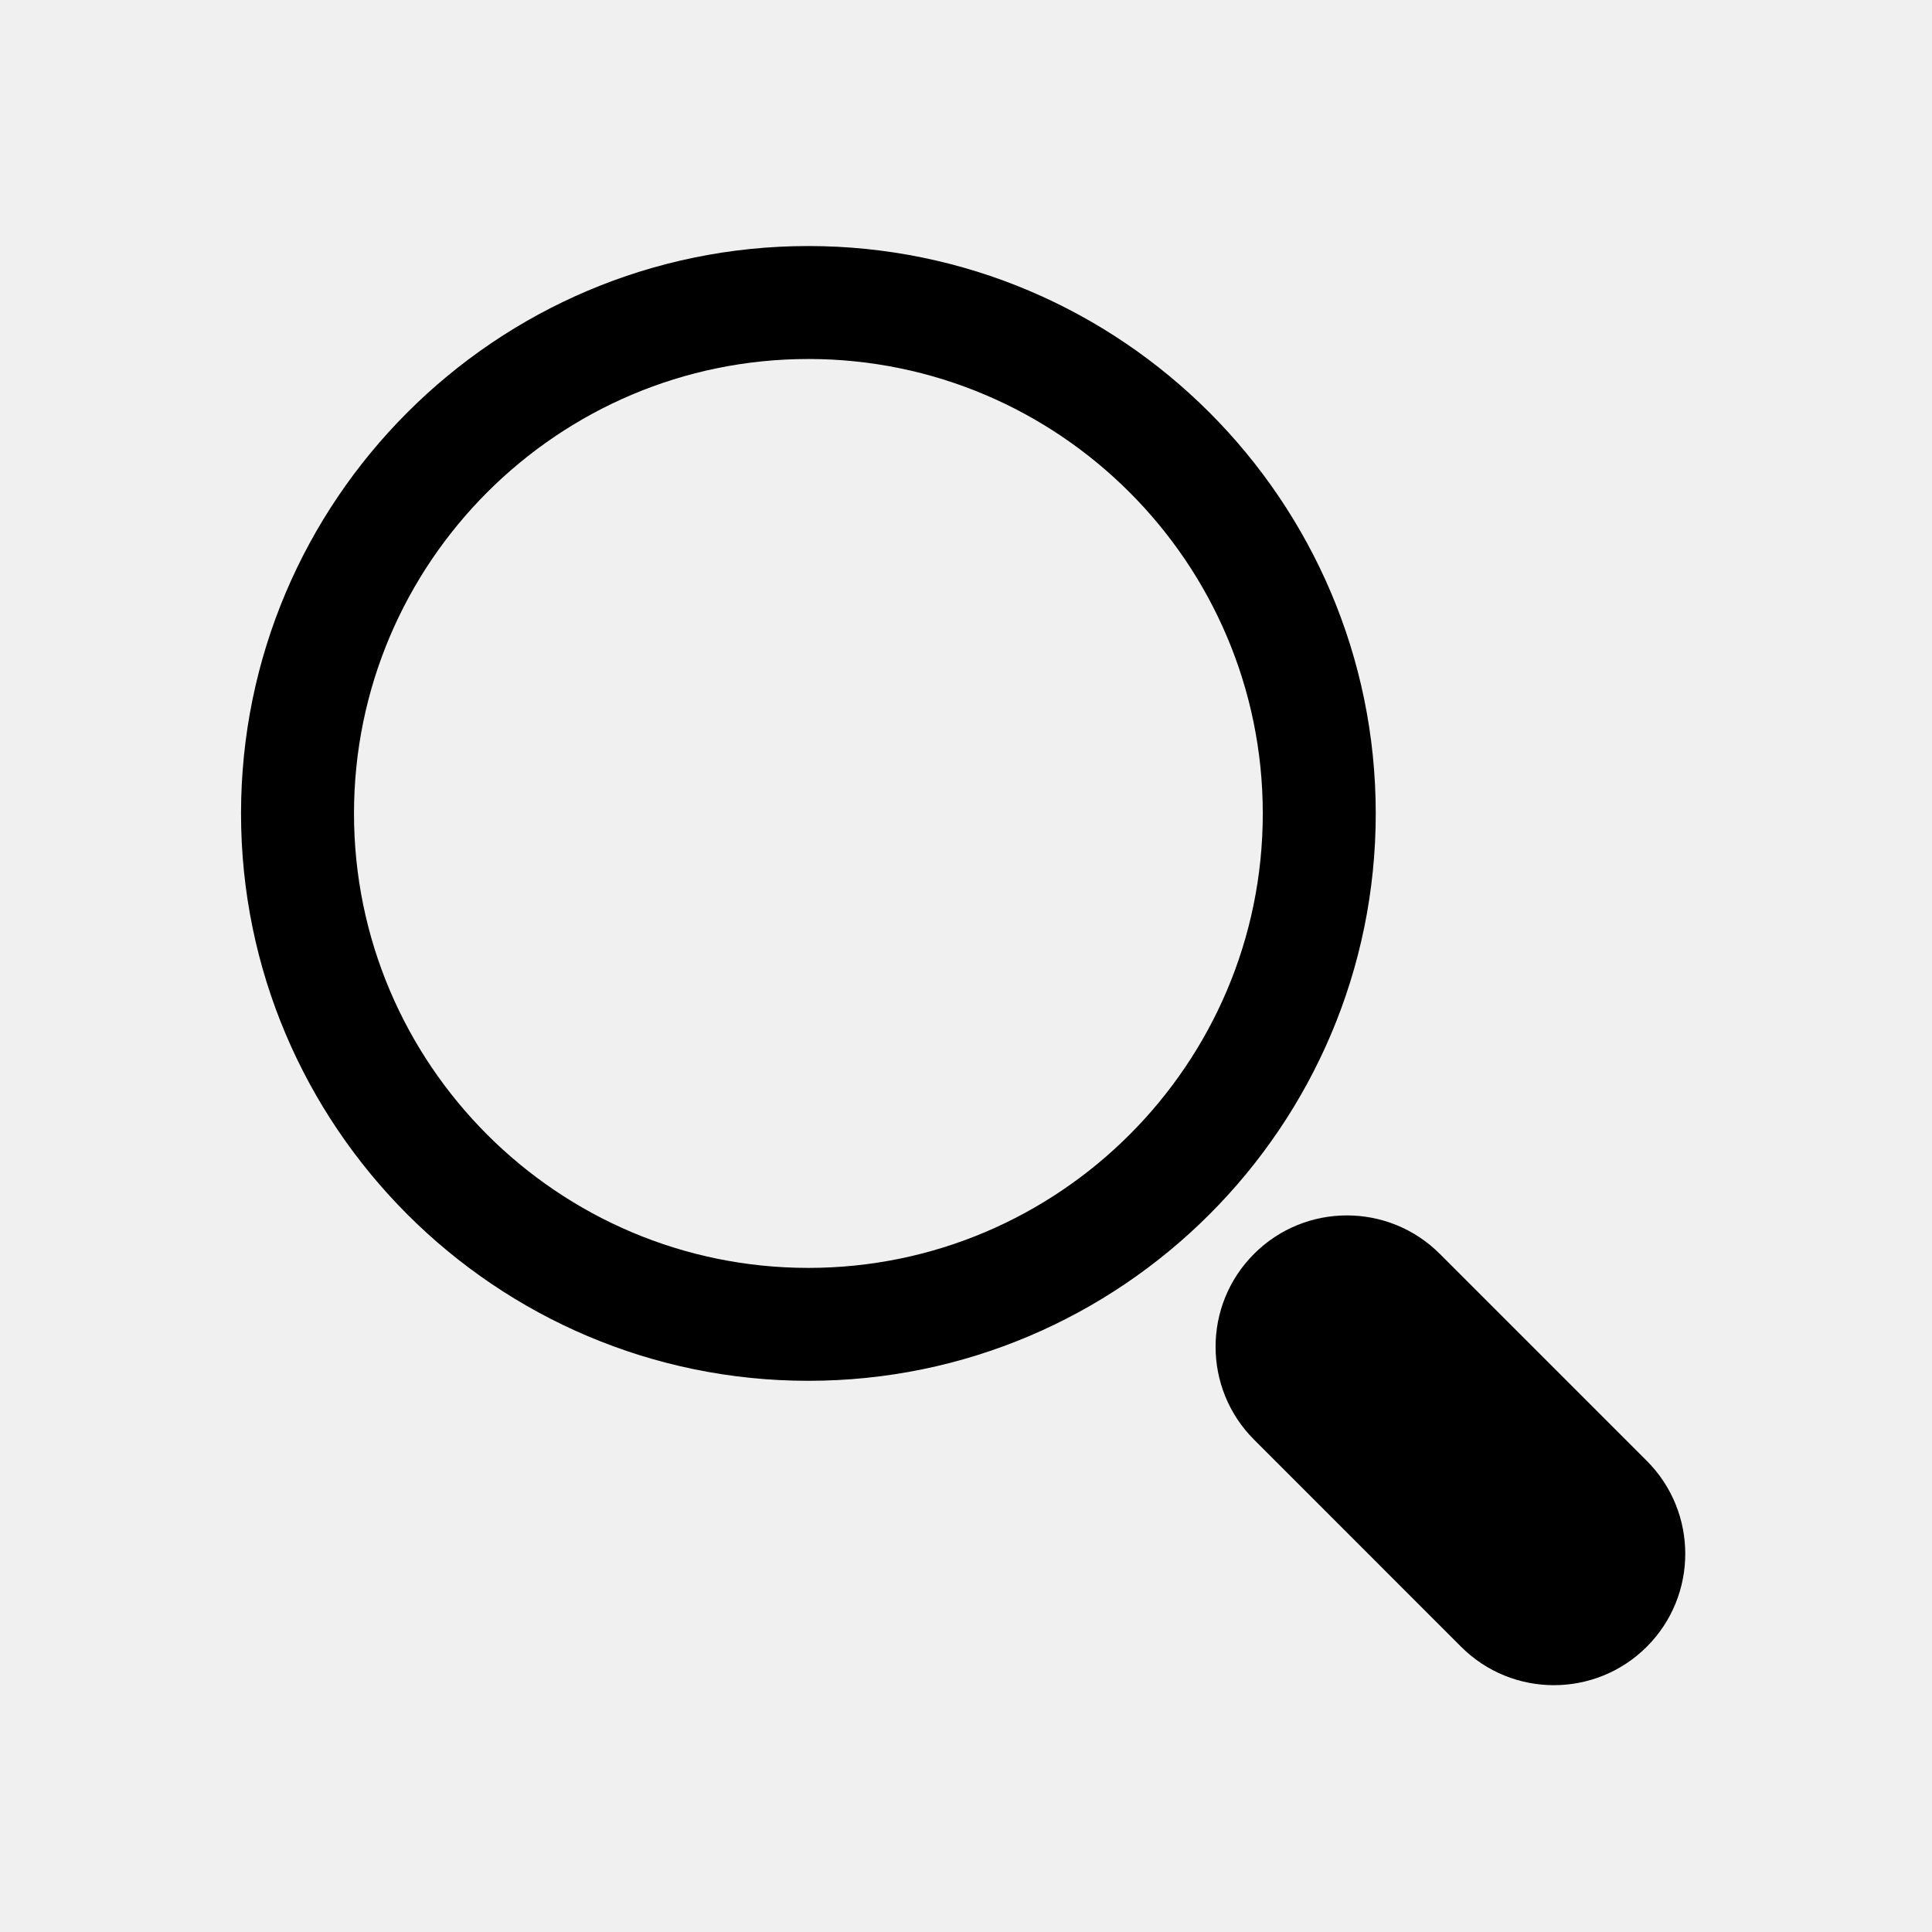
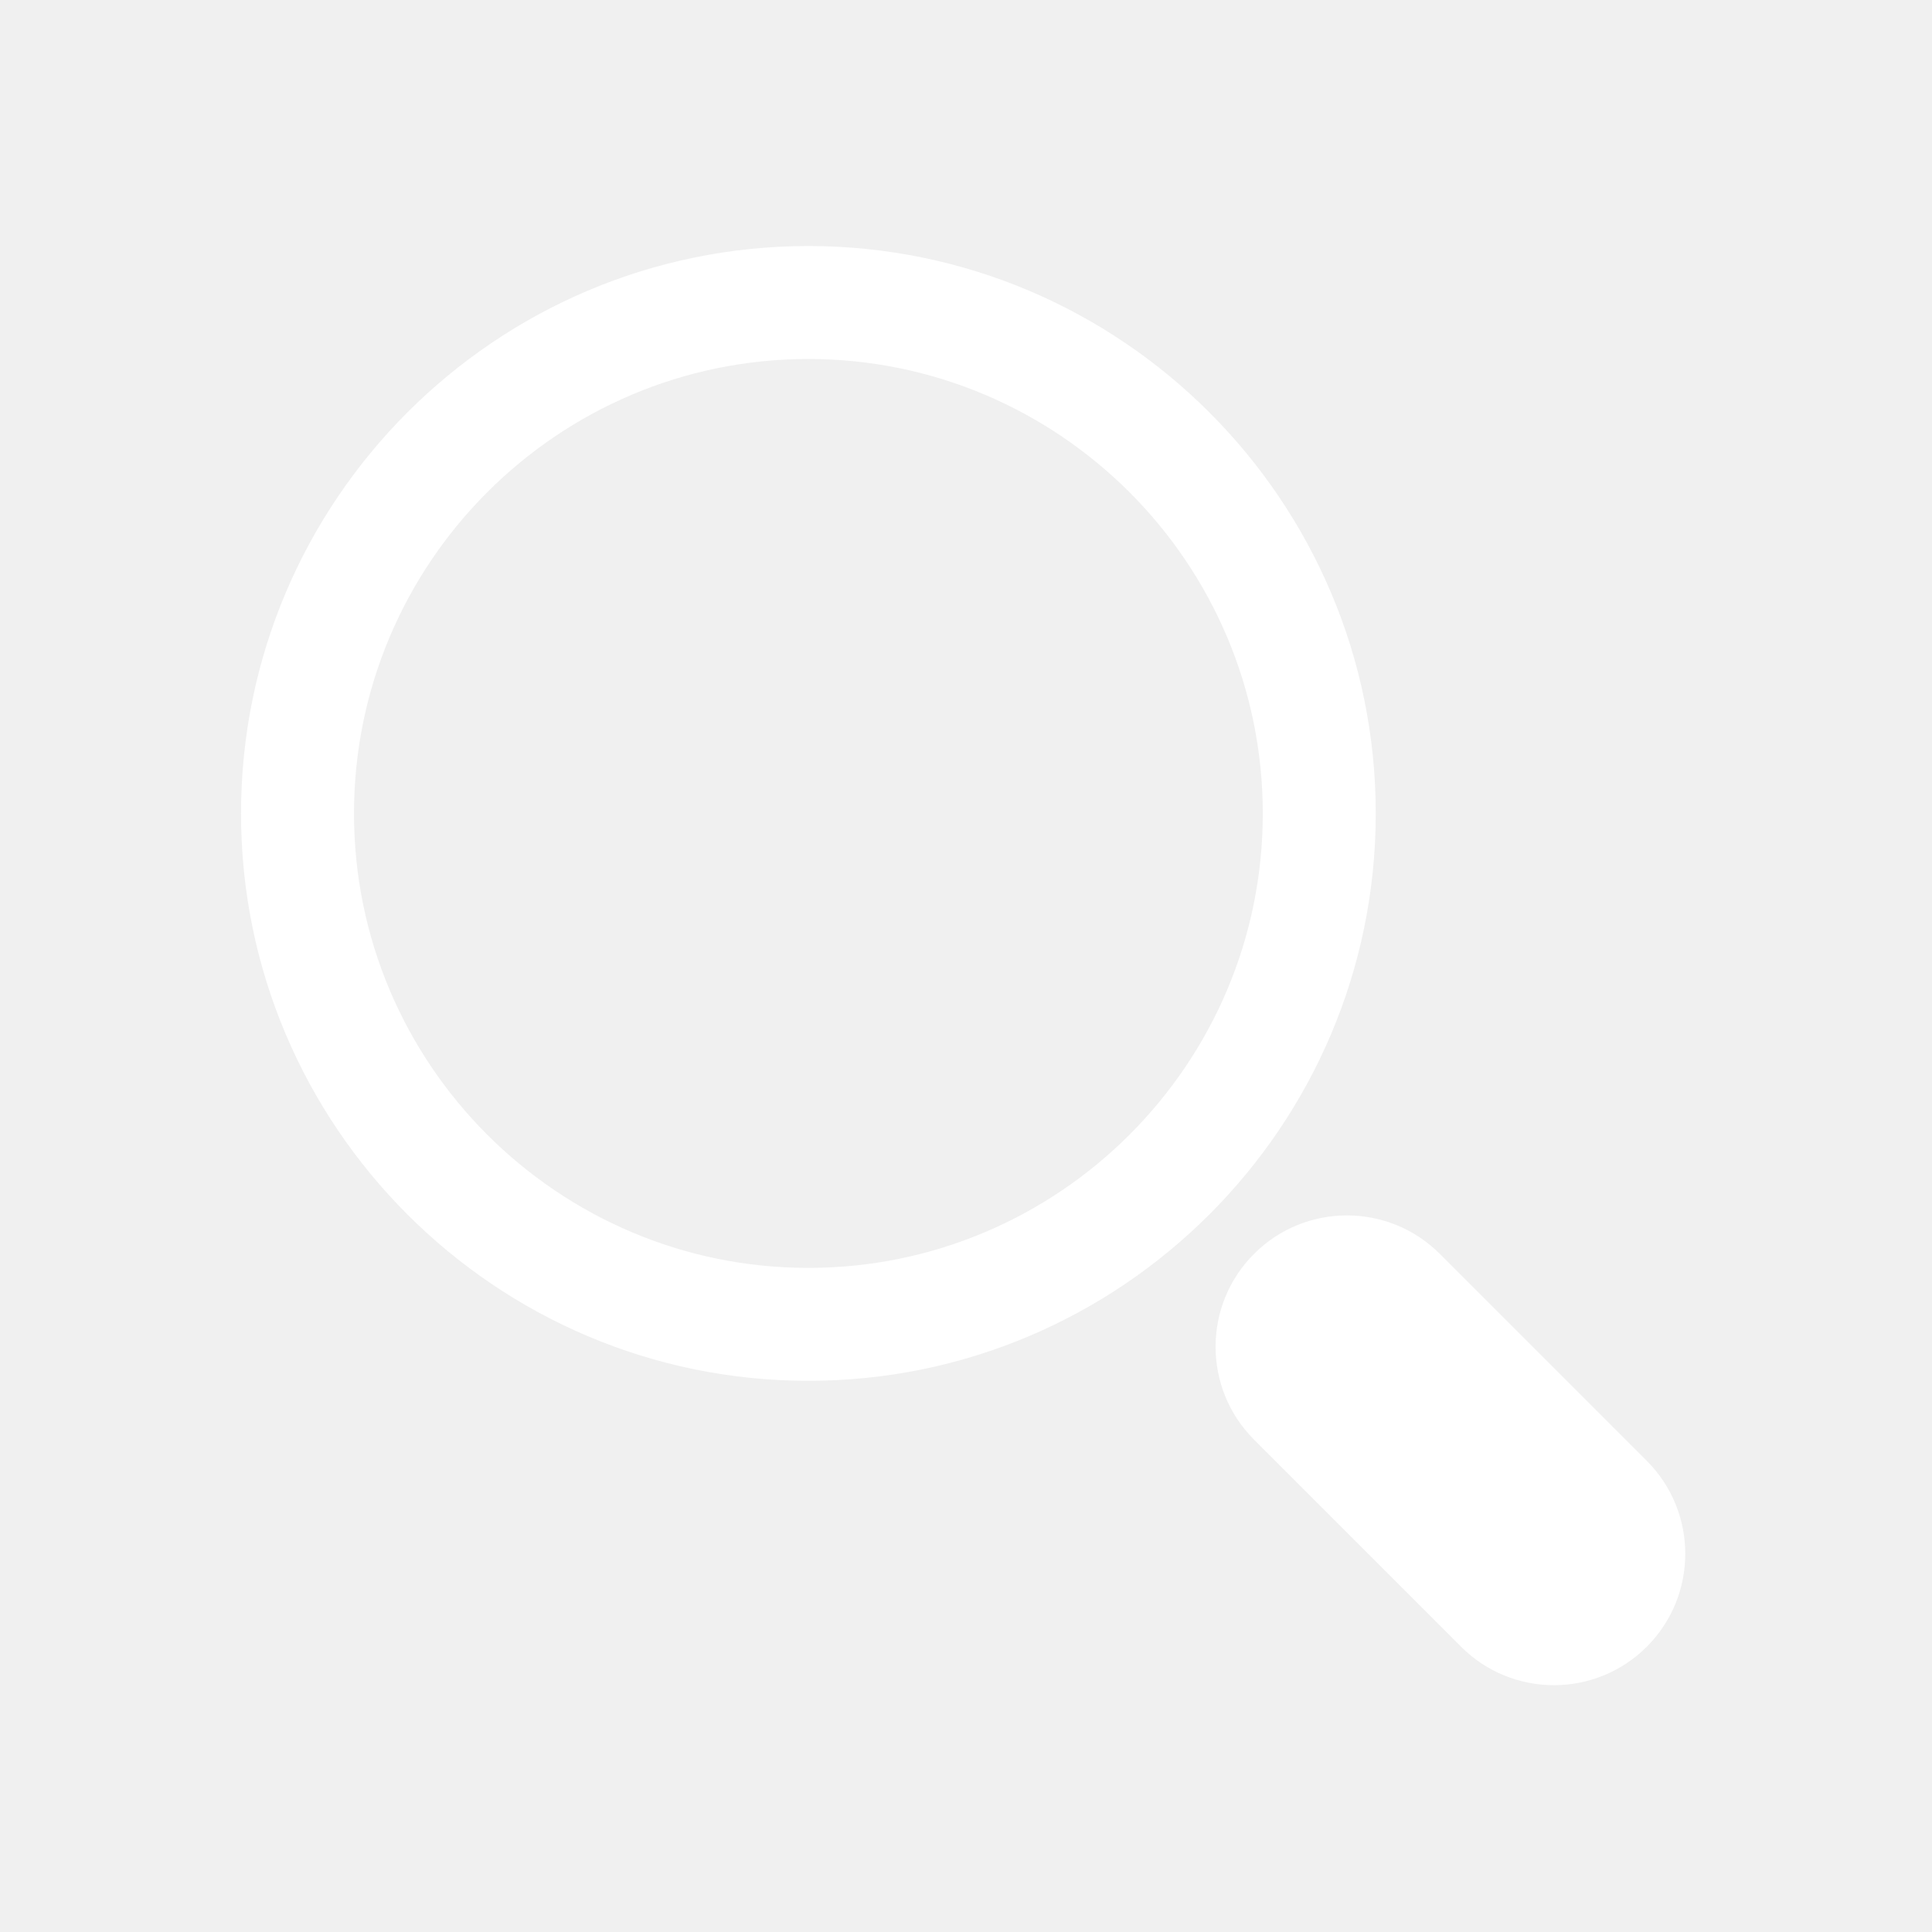
<svg xmlns="http://www.w3.org/2000/svg" class="icon" width="200px" height="200.00px" viewBox="0 0 1024 1024" version="1.1">
-   <path fill="#000000" d="M428.447 130.401c-165.798 0-300.696 134.931-300.696 300.76 0 165.798 134.899 300.696 300.696 300.696 165.83 0 300.728-134.899 300.728-300.696C729.175 265.332 594.275 130.401 428.447 130.401zM428.447 672.014c-132.821 0-240.822-108.032-240.822-240.854 0-132.821 108.032-240.885 240.822-240.885s240.854 108.064 240.854 240.885C669.331 563.982 561.267 672.014 428.447 672.014zM872.862 774.315 763.128 664.581c-27.182-27.182-71.276-27.182-98.458 0-27.182 27.182-27.182 71.276 0 98.458l109.703 109.733c27.182 27.213 71.276 27.213 98.49 0C900.011 845.592 900.011 801.496 872.862 774.315z" />
+   <path fill="#ffffff" d="M428.447 130.401c-165.798 0-300.696 134.931-300.696 300.76 0 165.798 134.899 300.696 300.696 300.696 165.83 0 300.728-134.899 300.728-300.696C729.175 265.332 594.275 130.401 428.447 130.401zM428.447 672.014c-132.821 0-240.822-108.032-240.822-240.854 0-132.821 108.032-240.885 240.822-240.885s240.854 108.064 240.854 240.885C669.331 563.982 561.267 672.014 428.447 672.014zM872.862 774.315 763.128 664.581c-27.182-27.182-71.276-27.182-98.458 0-27.182 27.182-27.182 71.276 0 98.458l109.703 109.733c27.182 27.213 71.276 27.213 98.49 0C900.011 845.592 900.011 801.496 872.862 774.315z" />
</svg>
